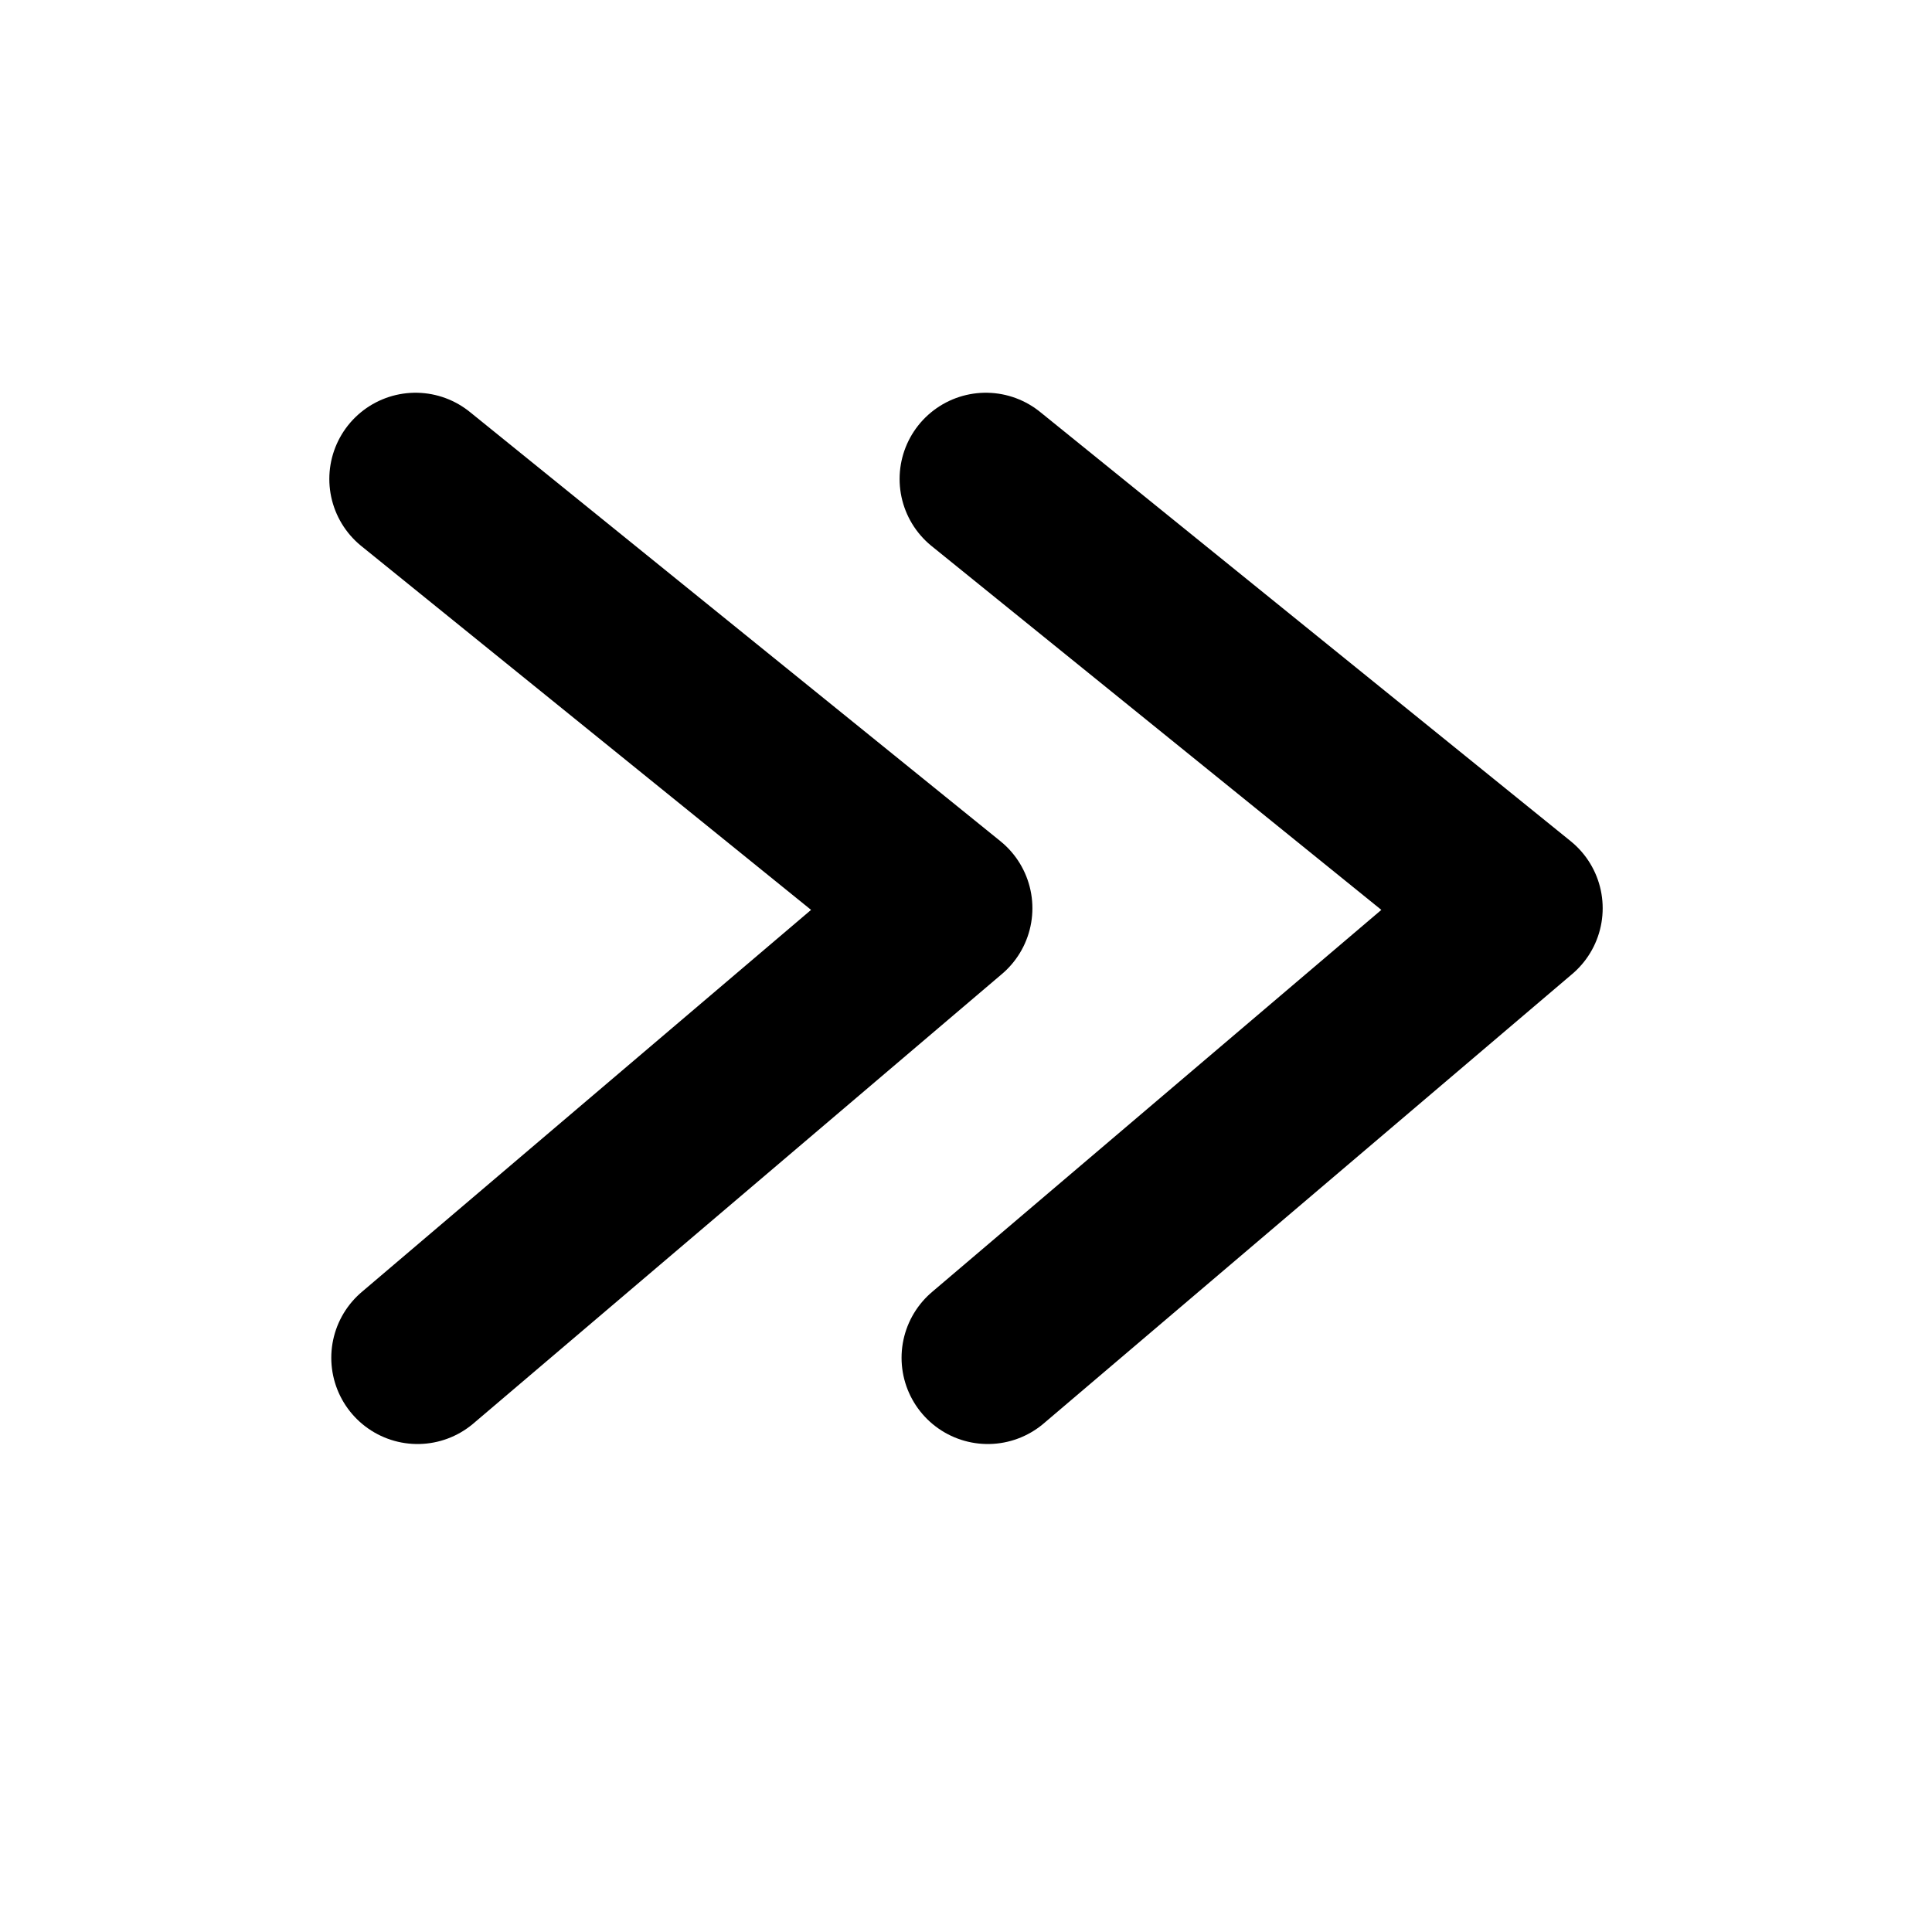
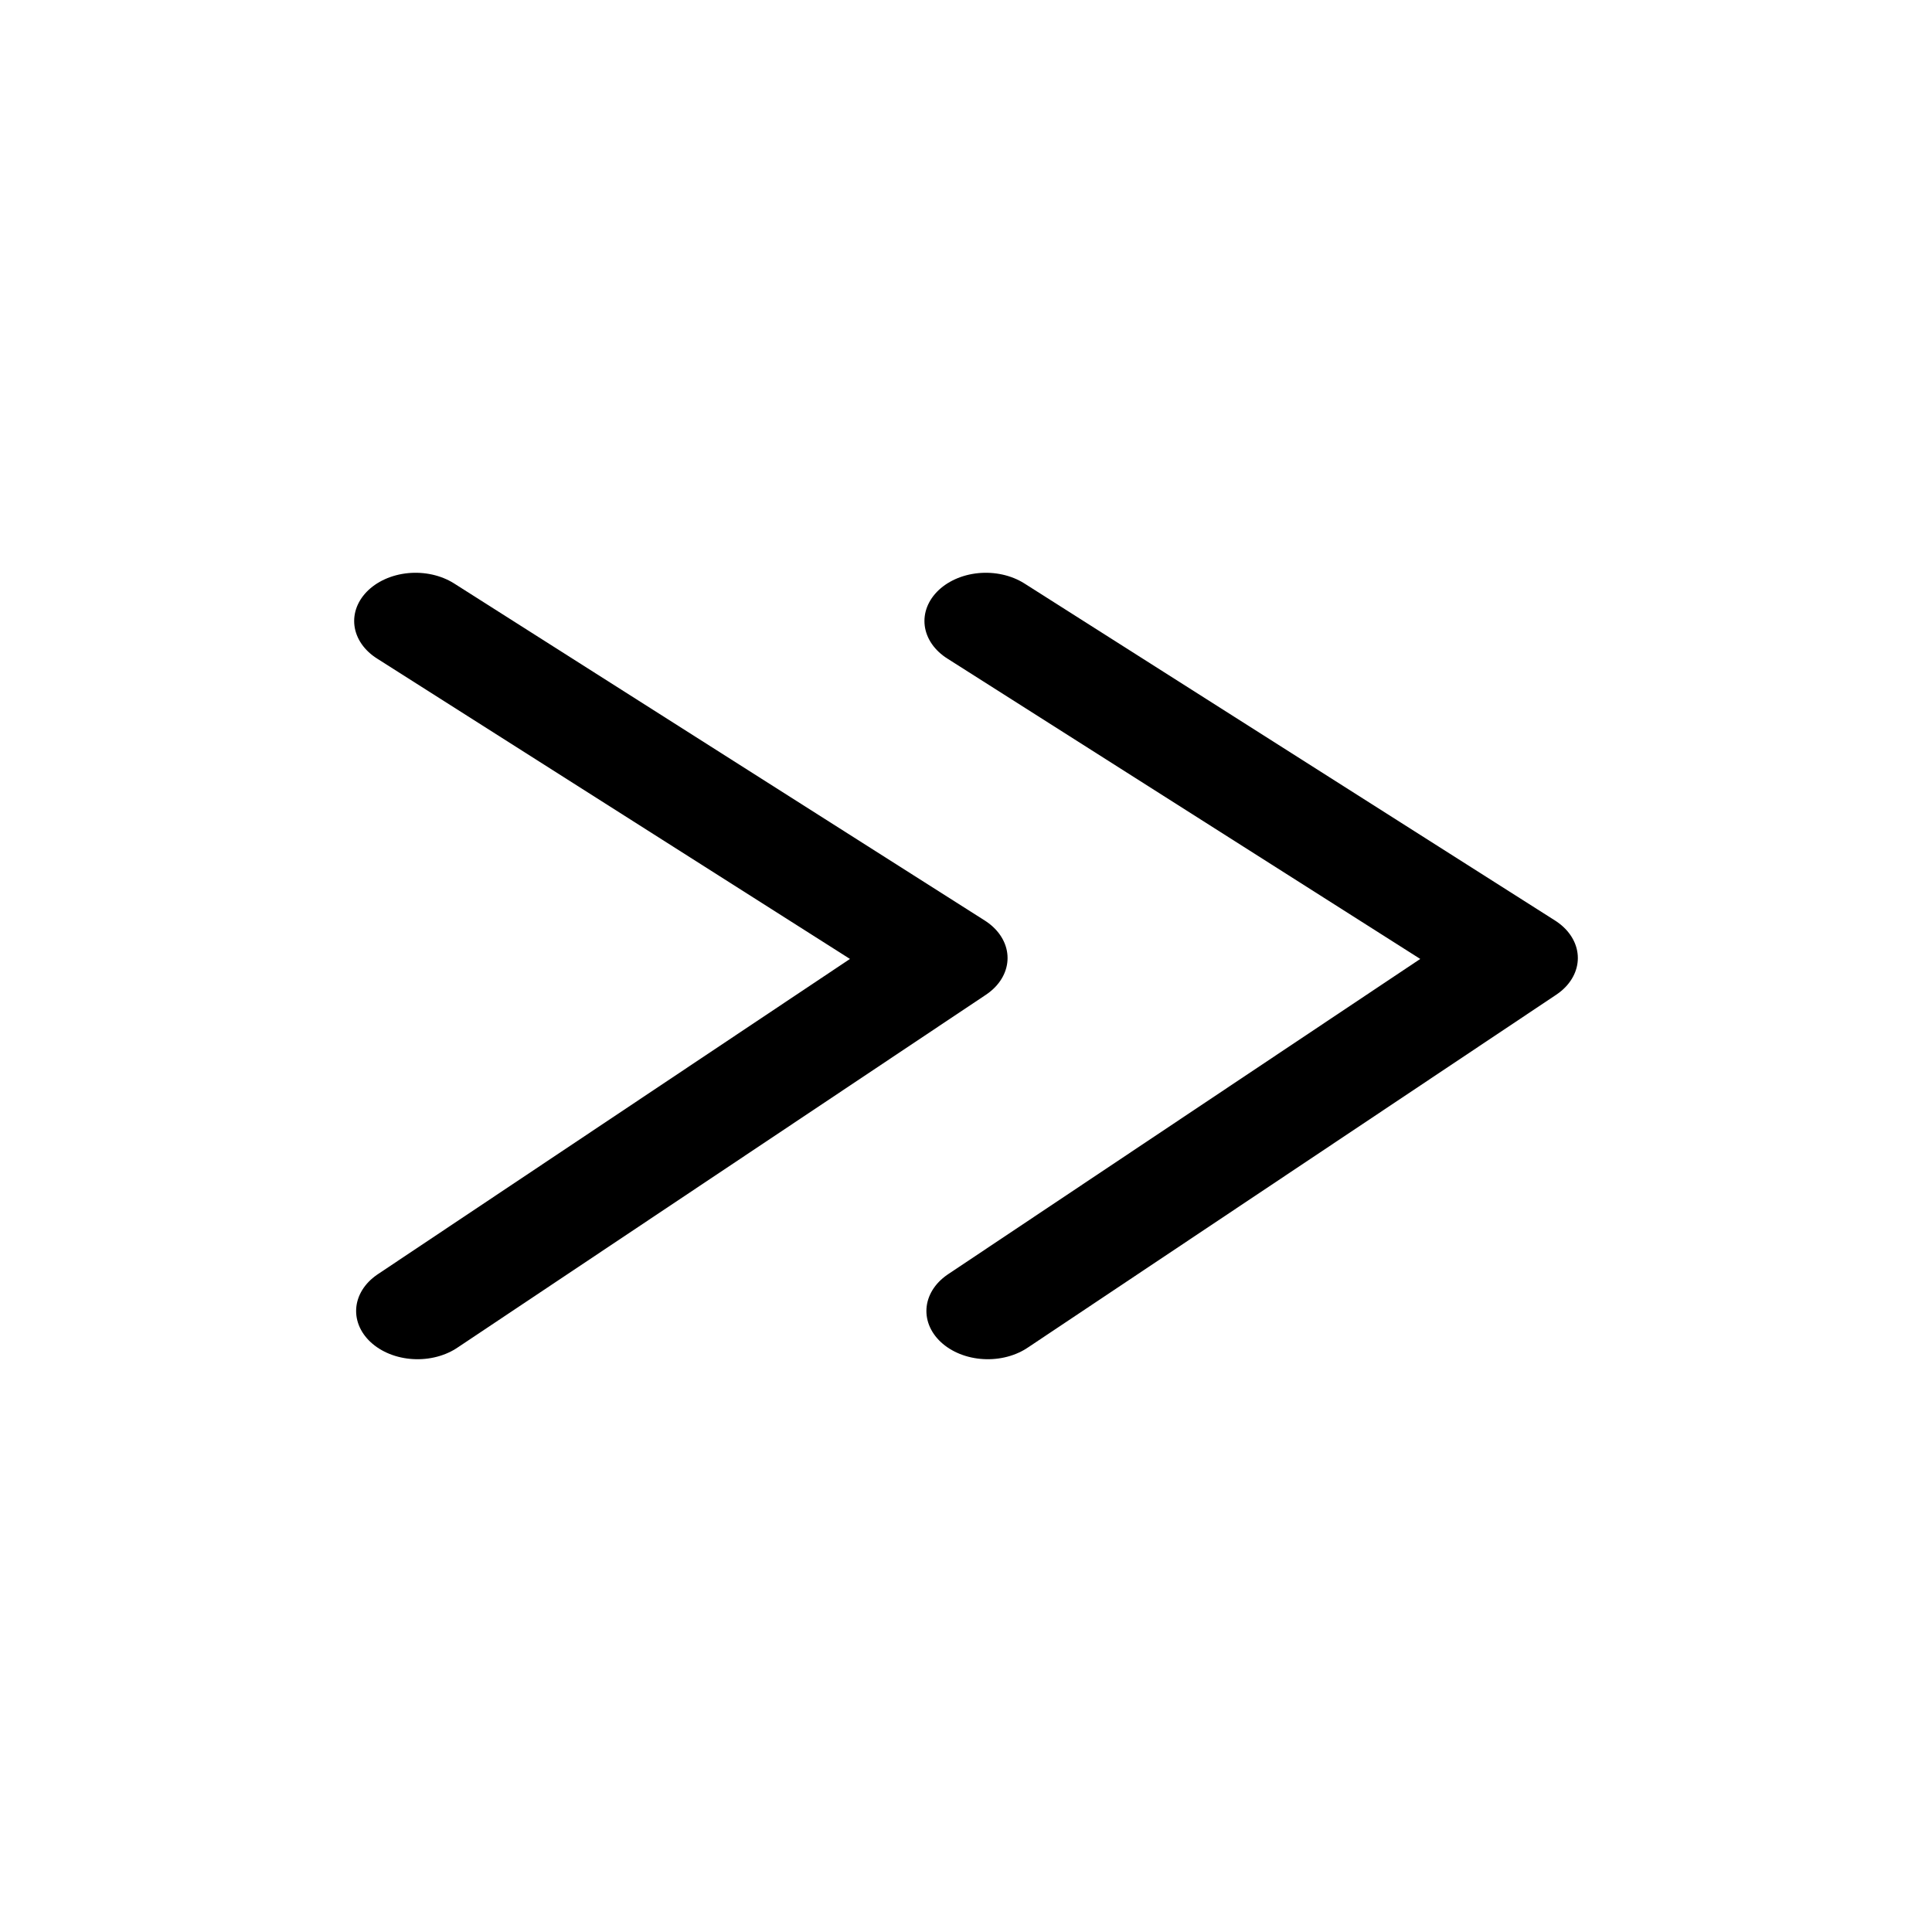
<svg xmlns="http://www.w3.org/2000/svg" width="100%" height="100%" viewBox="0 0 70 70" version="1.1" xml:space="preserve" style="fill-rule:evenodd;clip-rule:evenodd;stroke-linecap:round;stroke-linejoin:round;stroke-miterlimit:3.023;">
-   <g transform="matrix(-1,0,0,1,67.3241,0.375623)">
-     <path d="M31.605,16.979L12.381,32.531L31.534,48.819" style="fill:none;stroke:black;stroke-width:6.25px;" />
+   <g transform="matrix(-1,0,0,0.785185,67.3241,9.16797)">
+     <path d="M31.605,16.979L12.381,32.531L31.534,48.819" style="fill:none;stroke:black;stroke-width:4.45px;" />
    <g transform="matrix(1,0,0,1,20.6622,0)">
-       <path d="M31.605,16.979L12.381,32.531L31.534,48.819" style="fill:none;stroke:black;stroke-width:6.25px;" />
+       <path d="M31.605,16.979L12.381,32.531L31.534,48.819" style="fill:none;stroke:black;stroke-width:4.45px;" />
    </g>
  </g>
</svg>
